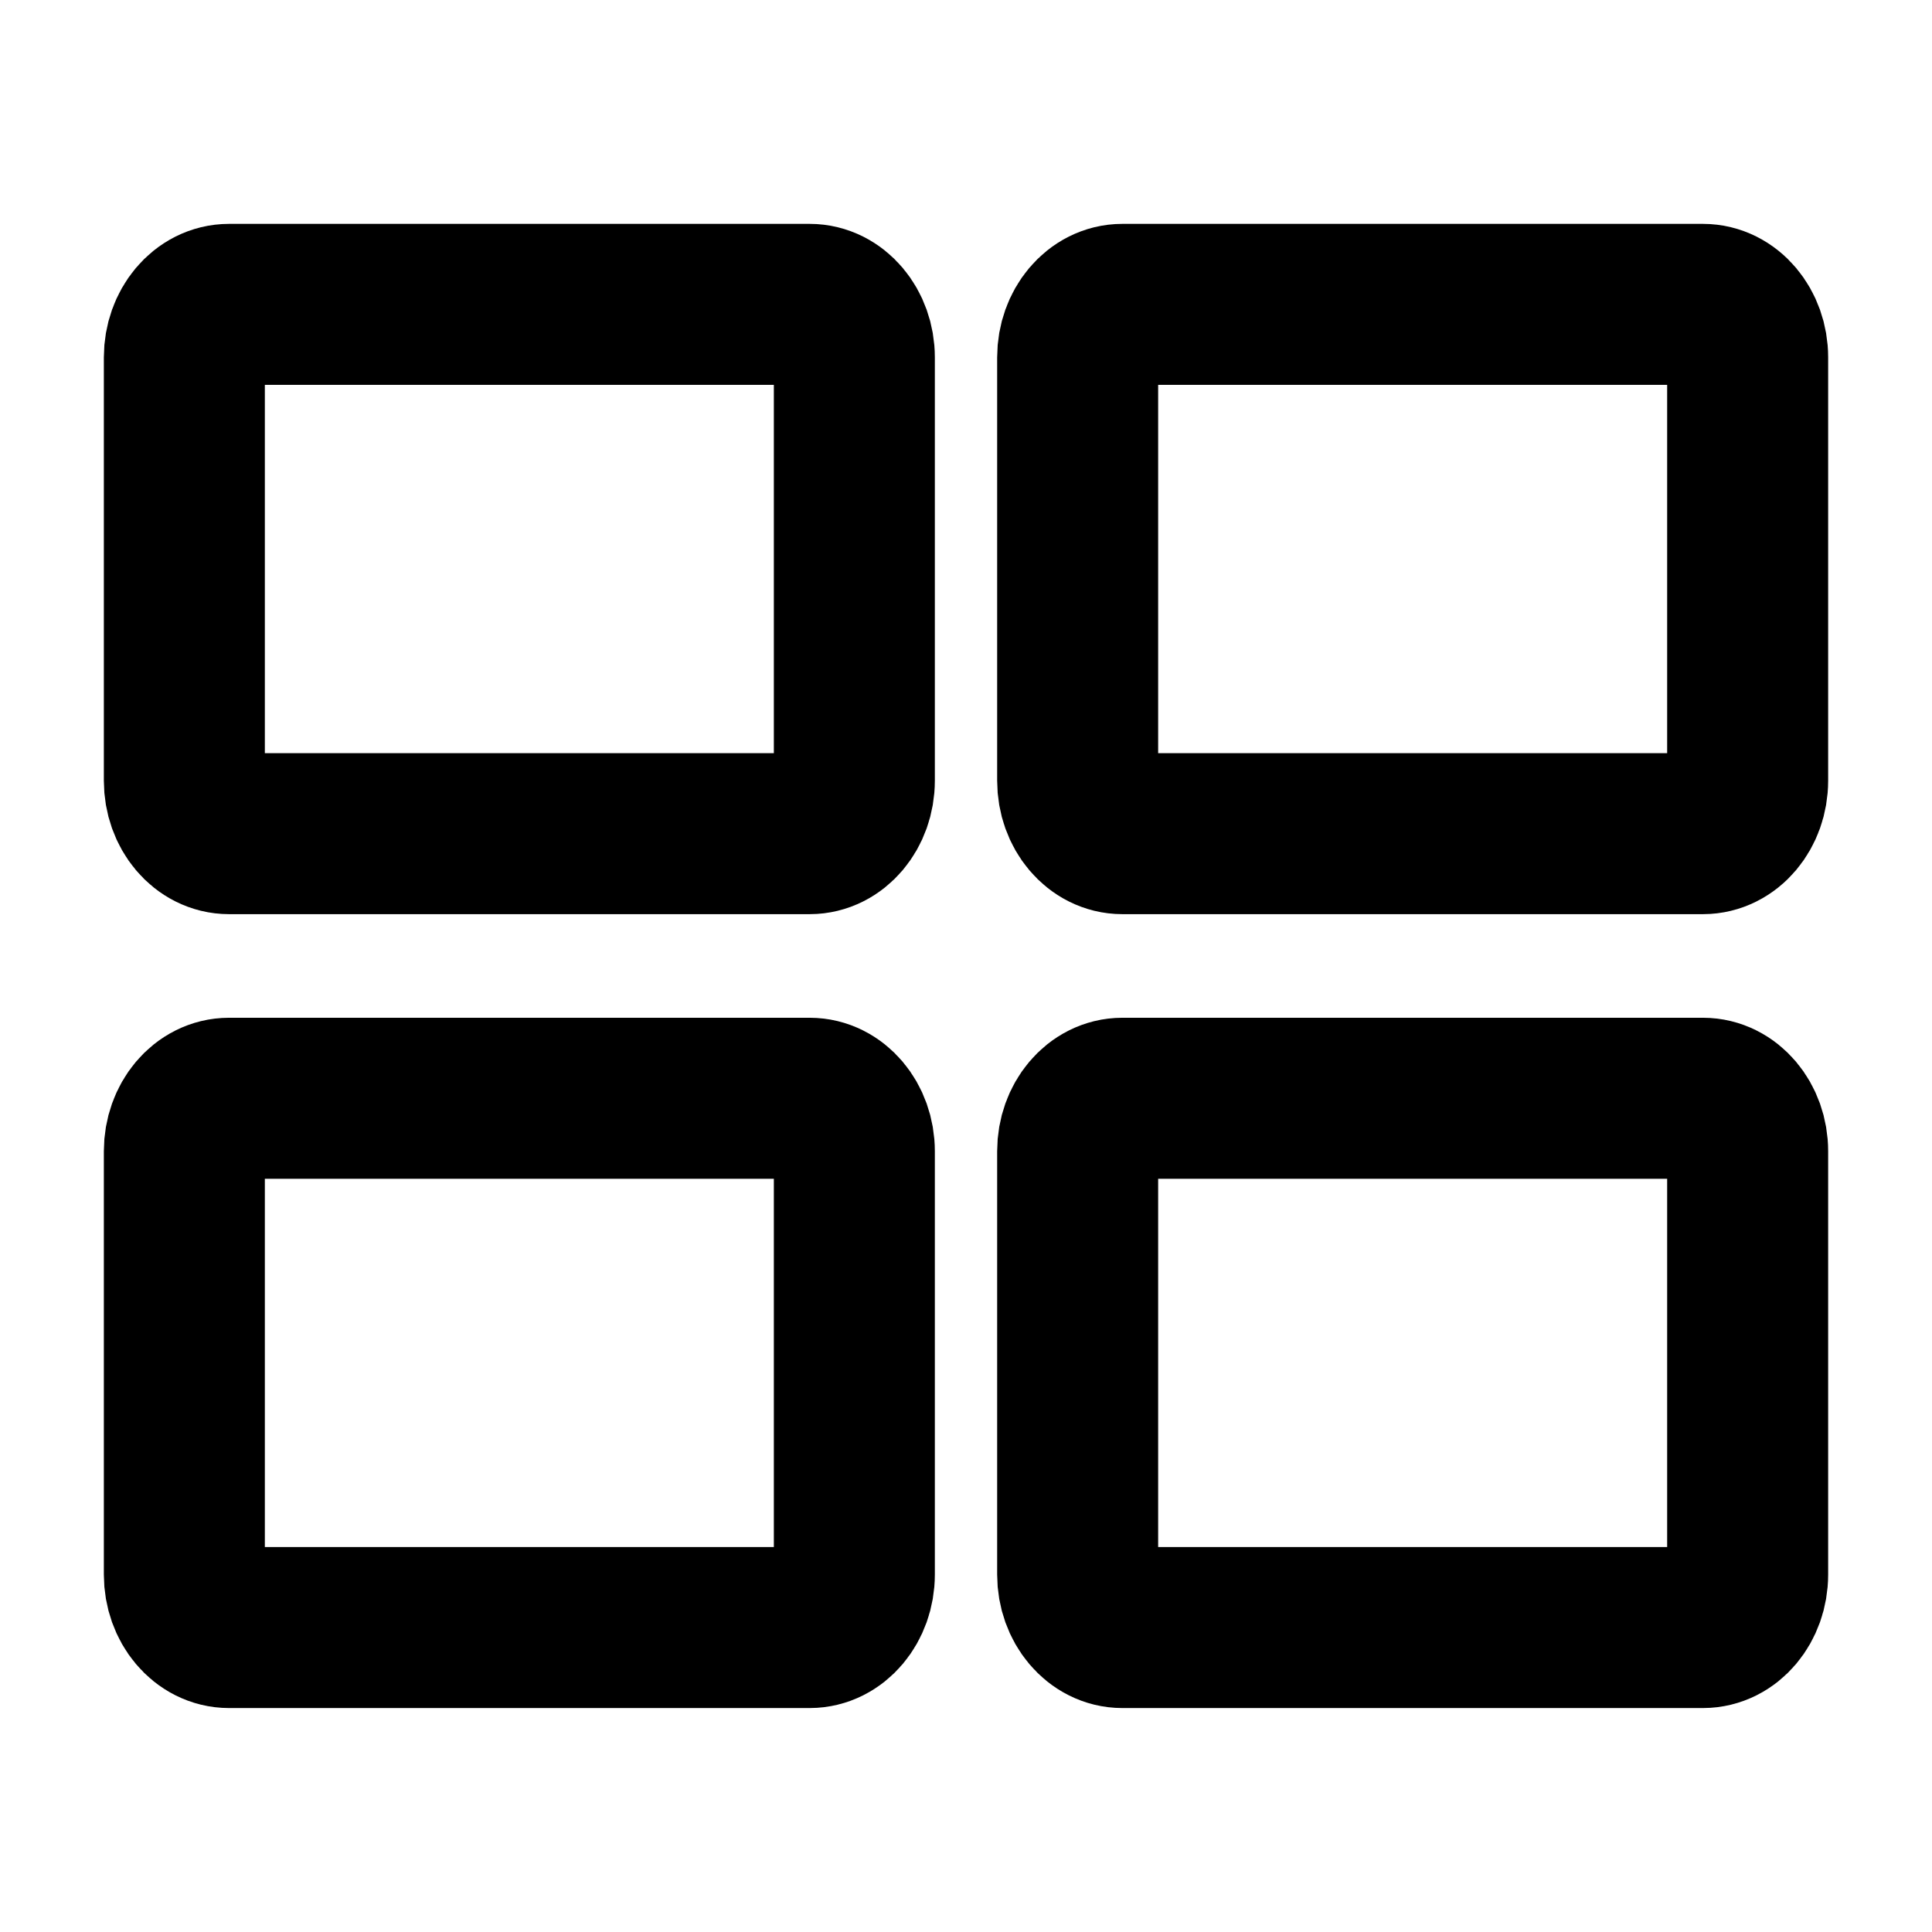
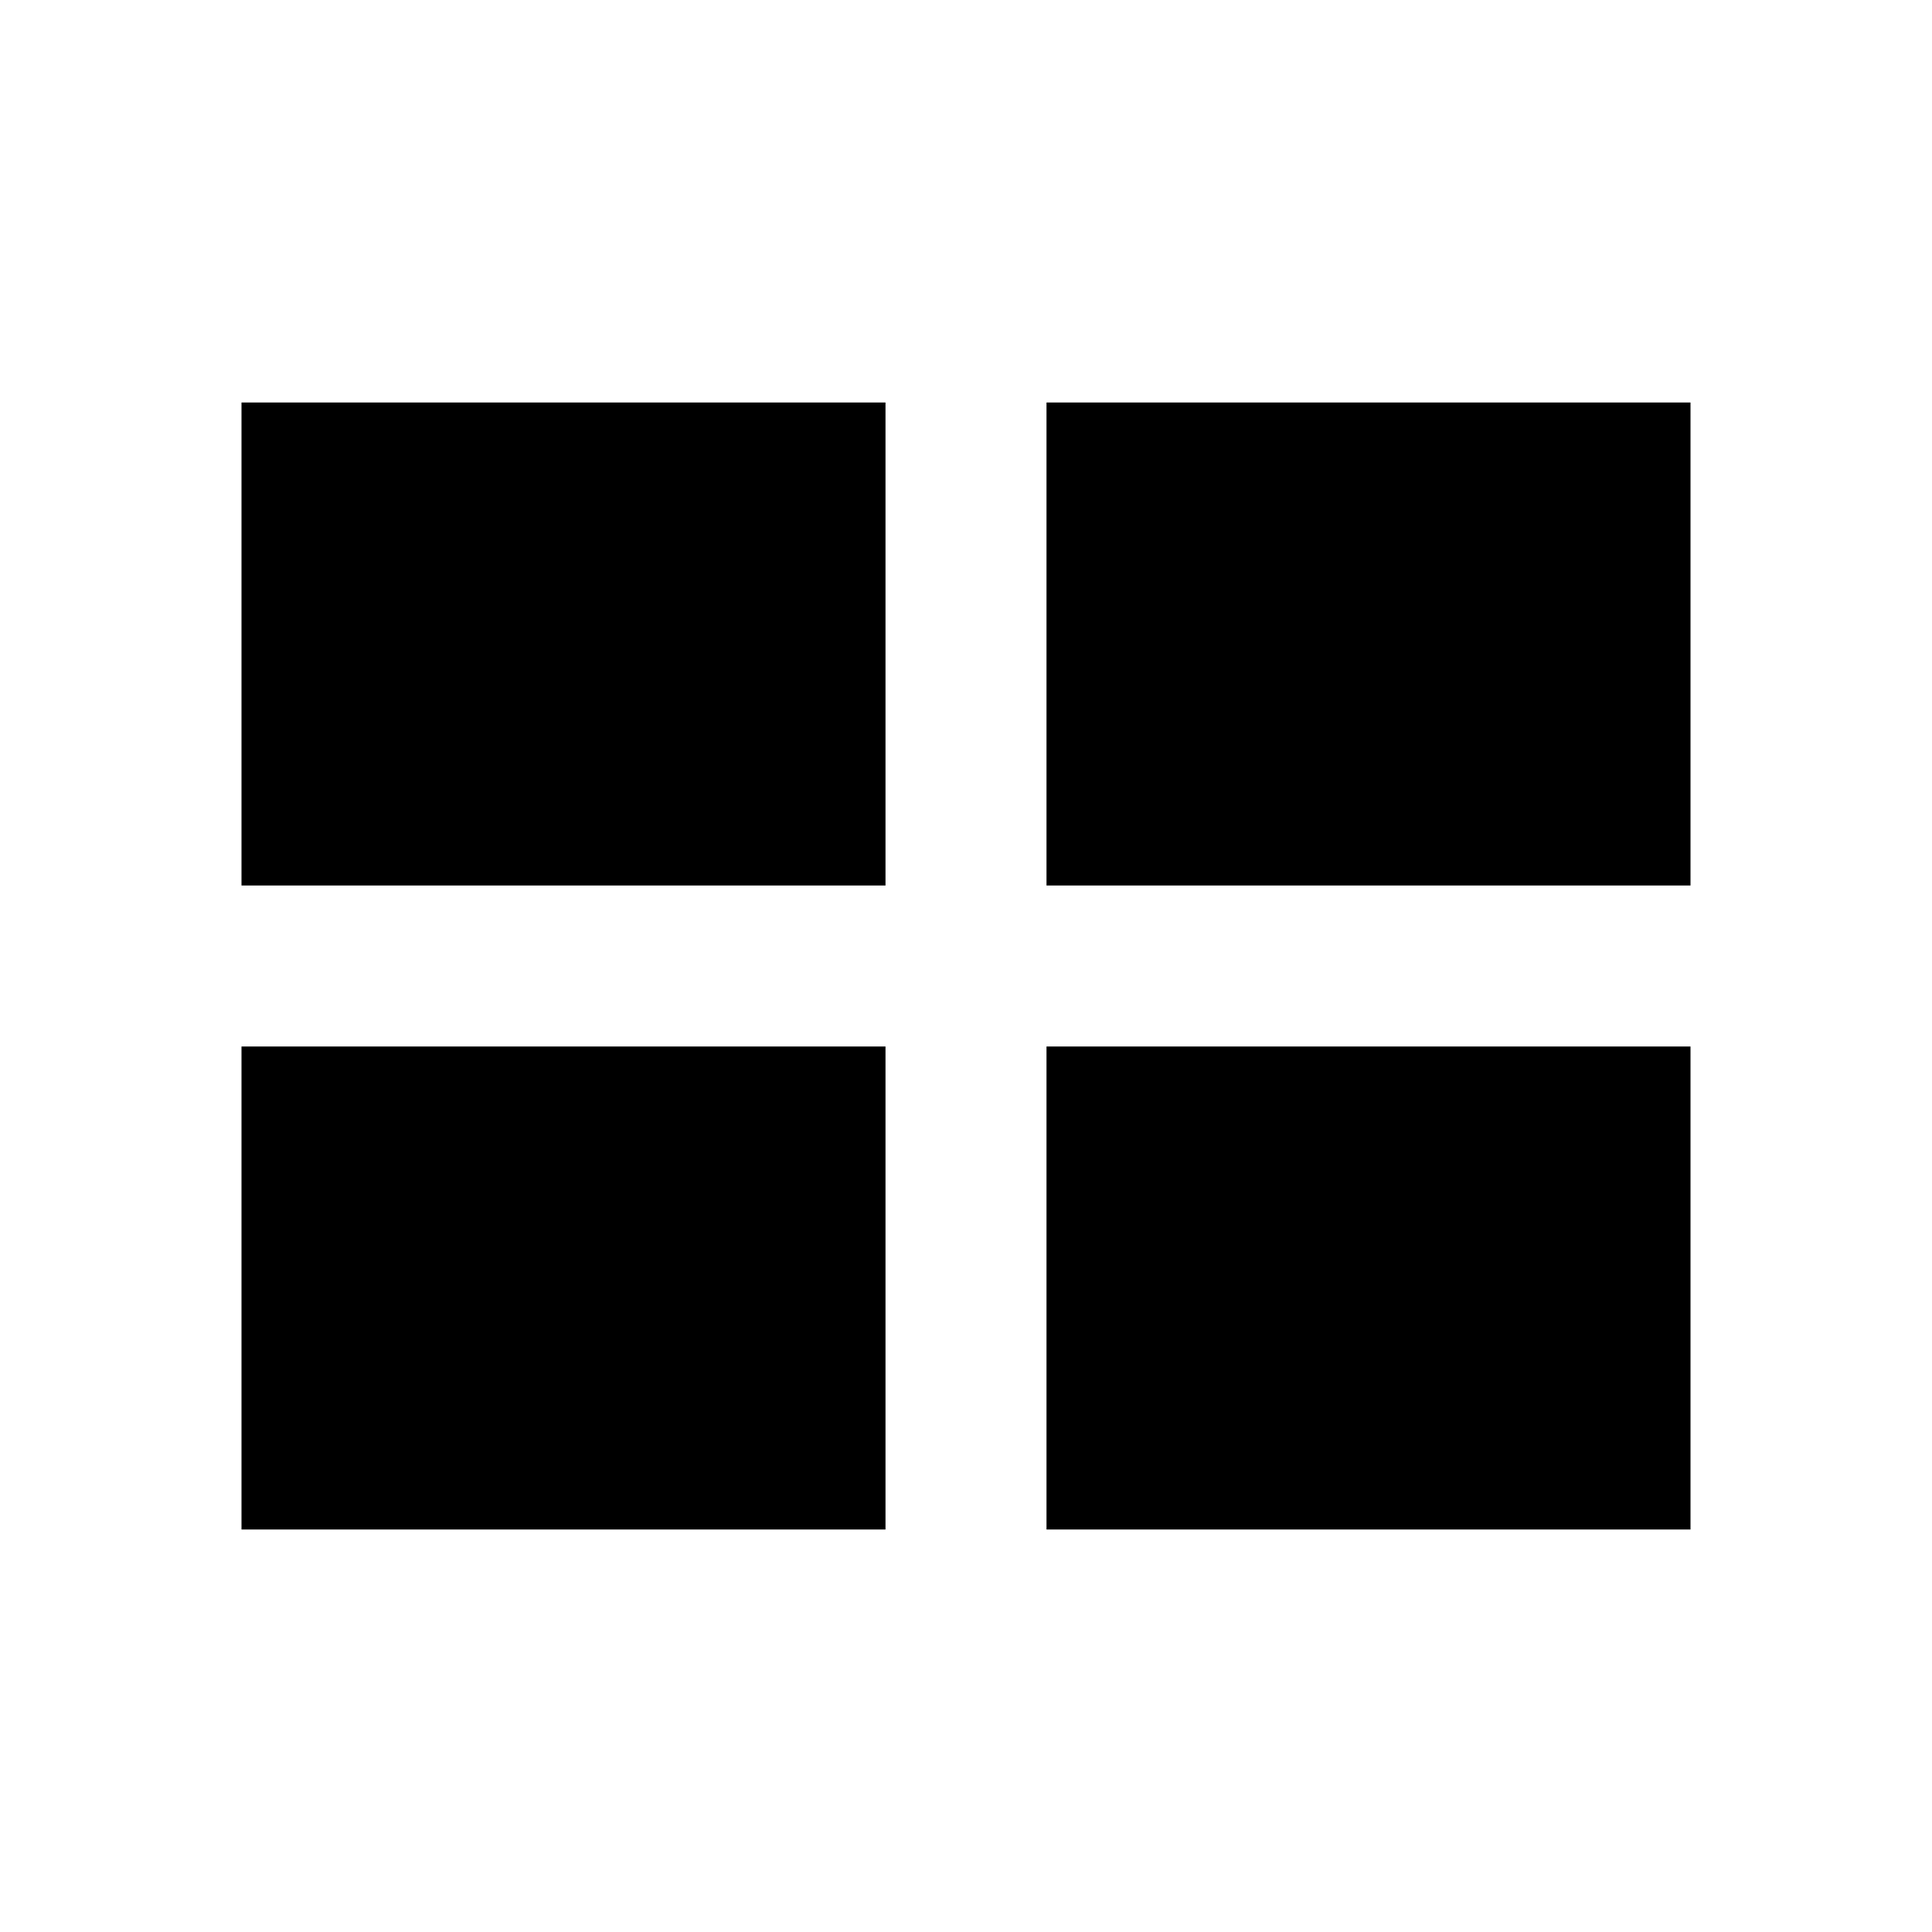
- <svg xmlns="http://www.w3.org/2000/svg" width="24" height="24" viewBox="0 0 24 24" stroke="currentcolor">
-   <path fill="none" stroke-width="2" d="M 1.316 12.195 C 1.316 12.195 8.529 12.195 8.529 12.195 C 8.835 12.195 9.084 12.489 9.084 12.853 C 9.084 12.853 9.084 18.112 9.084 18.112 C 9.084 18.475 8.835 18.77 8.529 18.77 C 8.529 18.77 1.316 18.77 1.316 18.77 C 1.009 18.77 0.761 18.475 0.761 18.112 C 0.761 18.112 0.761 12.853 0.761 12.853 C 0.761 12.489 1.009 12.195 1.316 12.195 Z" transform="matrix(1, 0, 0, 1, 1.529, 1.448)" />
-   <path fill="none" stroke-width="2" d="M 12.413 12.195 C 12.413 12.195 19.626 12.195 19.626 12.195 C 19.933 12.195 20.181 12.489 20.181 12.853 C 20.181 12.853 20.181 18.112 20.181 18.112 C 20.181 18.475 19.933 18.77 19.626 18.77 C 19.626 18.77 12.413 18.77 12.413 18.77 C 12.107 18.77 11.858 18.475 11.858 18.112 C 11.858 18.112 11.858 12.853 11.858 12.853 C 11.858 12.489 12.107 12.195 12.413 12.195 Z" transform="matrix(1, 0, 0, 1, 1.529, 1.448)" />
-   <path fill="none" stroke-width="2" d="M 12.413 2.333 C 12.413 2.333 19.626 2.333 19.626 2.333 C 19.933 2.333 20.181 2.628 20.181 2.991 C 20.181 2.991 20.181 8.25 20.181 8.25 C 20.181 8.614 19.933 8.908 19.626 8.908 C 19.626 8.908 12.413 8.908 12.413 8.908 C 12.107 8.908 11.858 8.614 11.858 8.25 C 11.858 8.25 11.858 2.991 11.858 2.991 C 11.858 2.628 12.107 2.333 12.413 2.333 Z" transform="matrix(1, 0, 0, 1, 1.529, 1.448)" />
-   <path fill="none" stroke-width="2" d="M 1.316 2.333 C 1.316 2.333 8.529 2.333 8.529 2.333 C 8.835 2.333 9.084 2.628 9.084 2.991 C 9.084 2.991 9.084 8.25 9.084 8.25 C 9.084 8.614 8.835 8.908 8.529 8.908 C 8.529 8.908 1.316 8.908 1.316 8.908 C 1.009 8.908 0.761 8.614 0.761 8.25 C 0.761 8.25 0.761 2.991 0.761 2.991 C 0.761 2.628 1.009 2.333 1.316 2.333 Z" transform="matrix(1, 0, 0, 1, 1.529, 1.448)" />
+ <svg xmlns="http://www.w3.org/2000/svg" width="100%" height="100%" viewBox="0 0 24 24" version="1.1" fill="currentColor">
+   <g>
+     <rect x="3" y="5" width="8" height="6" />
+   </g>
+   <g>
+     <rect x="13" y="5" width="8" height="6" />
+   </g>
+   <g>
+     <rect x="3" y="13" width="8" height="6" />
+   </g>
+   <g>
+     <rect x="13" y="13" width="8" height="6" />
+   </g>
</svg>
